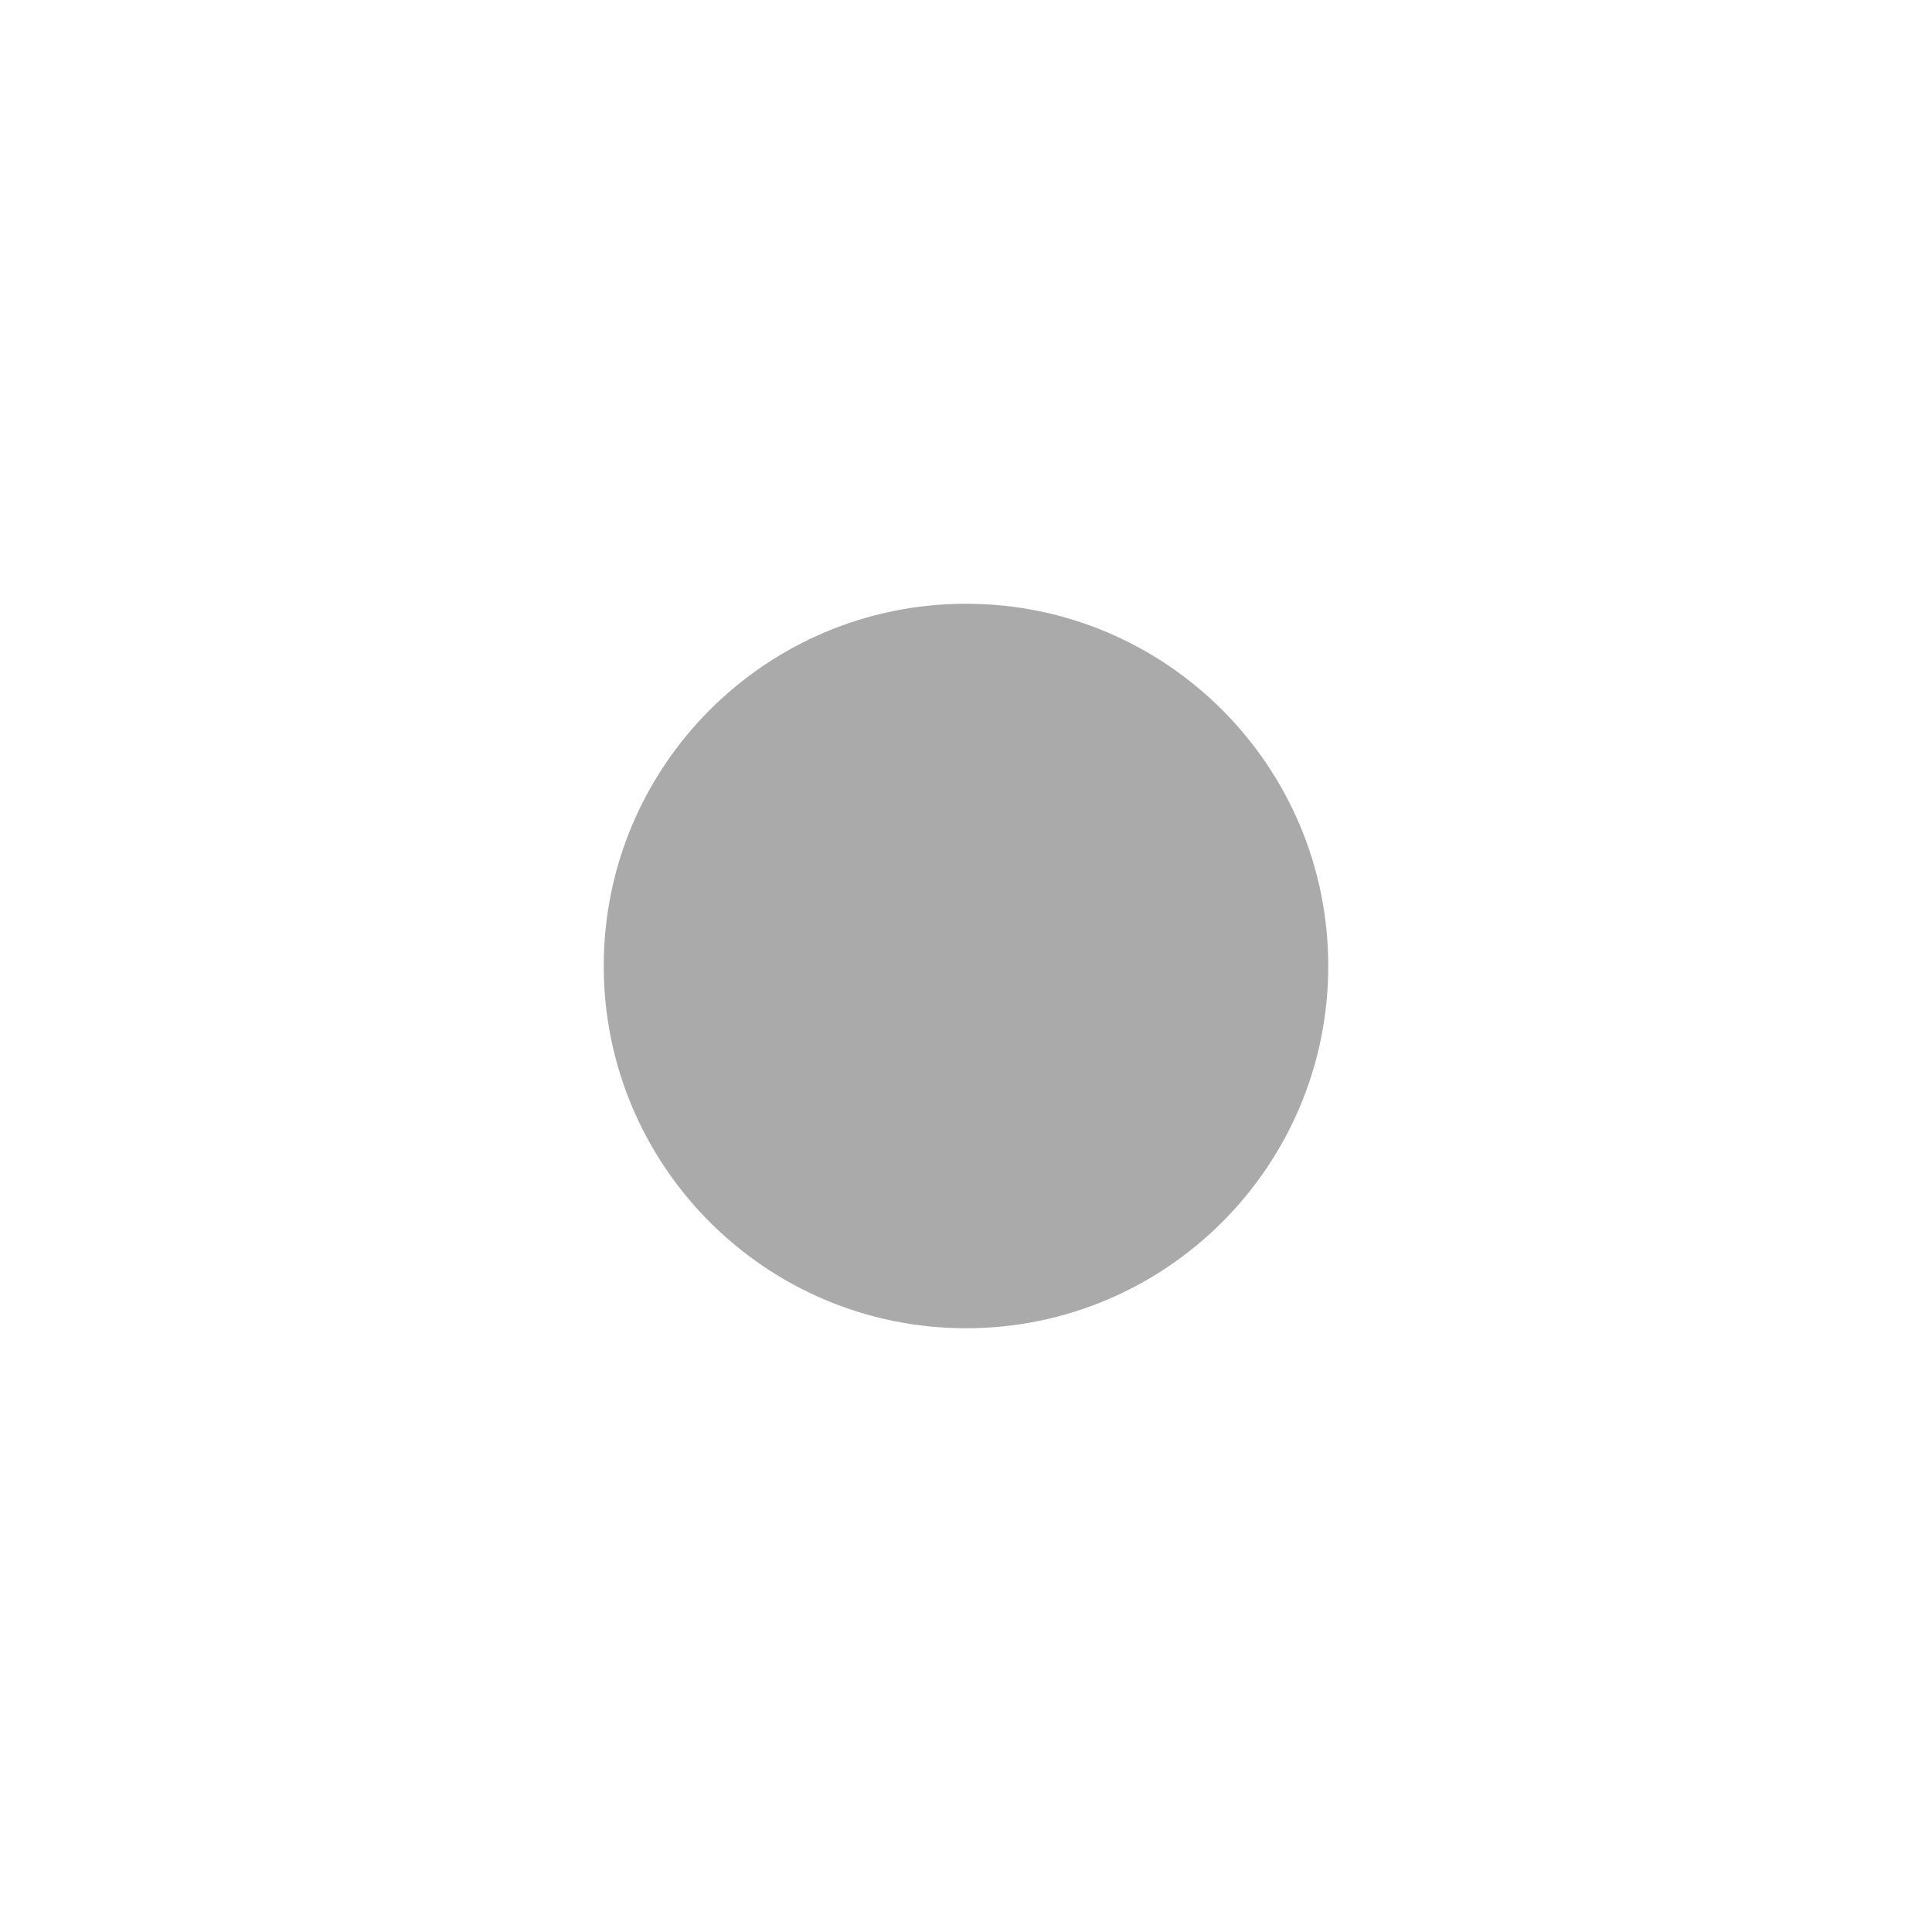
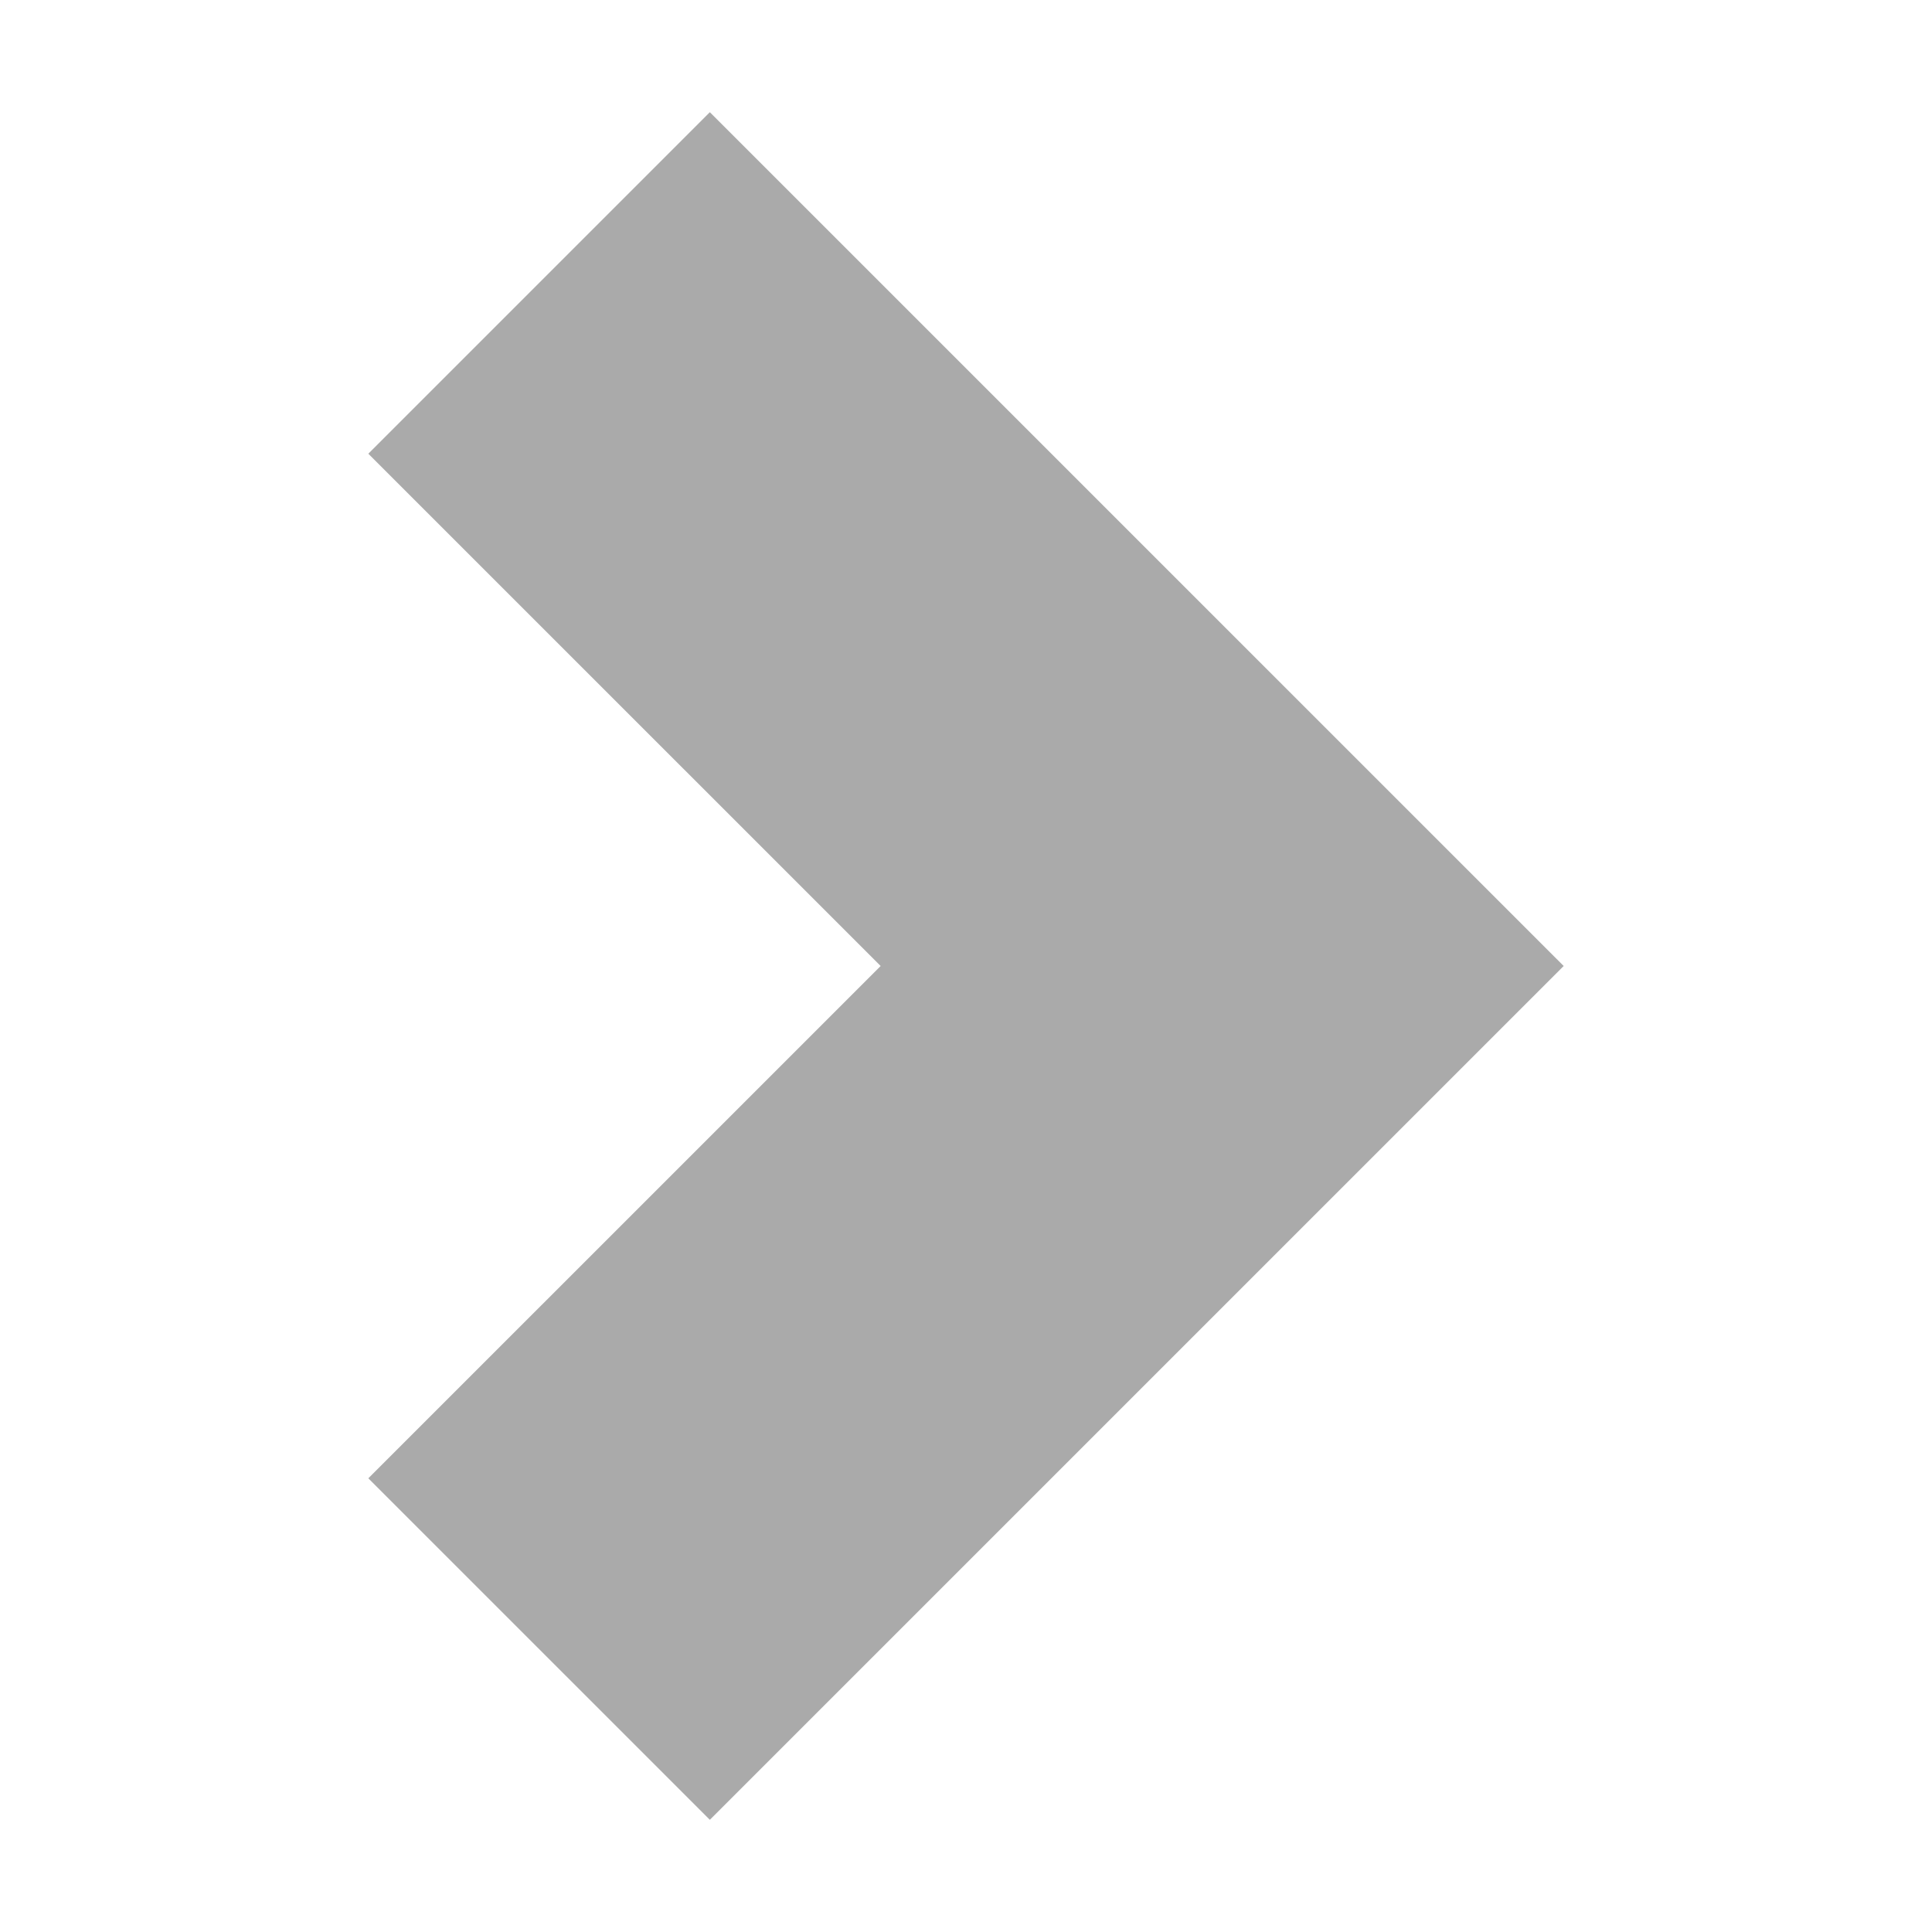
<svg xmlns="http://www.w3.org/2000/svg" version="1.1" id="layer1" x="0px" y="0px" viewBox="0 0 200 200" enable-background="new 0 0 200 200" xml:space="preserve">
  <g>
    <rect class="color1" fill="#AAAAAA" width="200" height="200" />
-     <path class="color0" fill="#FFFFFF" d="M0,0v200h200V0H0z M100,137.5c-20.711,0-37.5-16.79-37.5-37.5c0-20.711,16.789-37.5,37.5-37.5  c20.71,0,37.5,16.789,37.5,37.5C137.5,120.71,120.71,137.5,100,137.5z" />
+     <path class="color0" fill="#FFFFFF" d="M0,0v200h200V0H0z M73.482,188.386l-35.354-35.352L91.164,100L38.128,46.968l35.354-35.354  L161.872,100L73.482,188.386z" />
  </g>
</svg>
